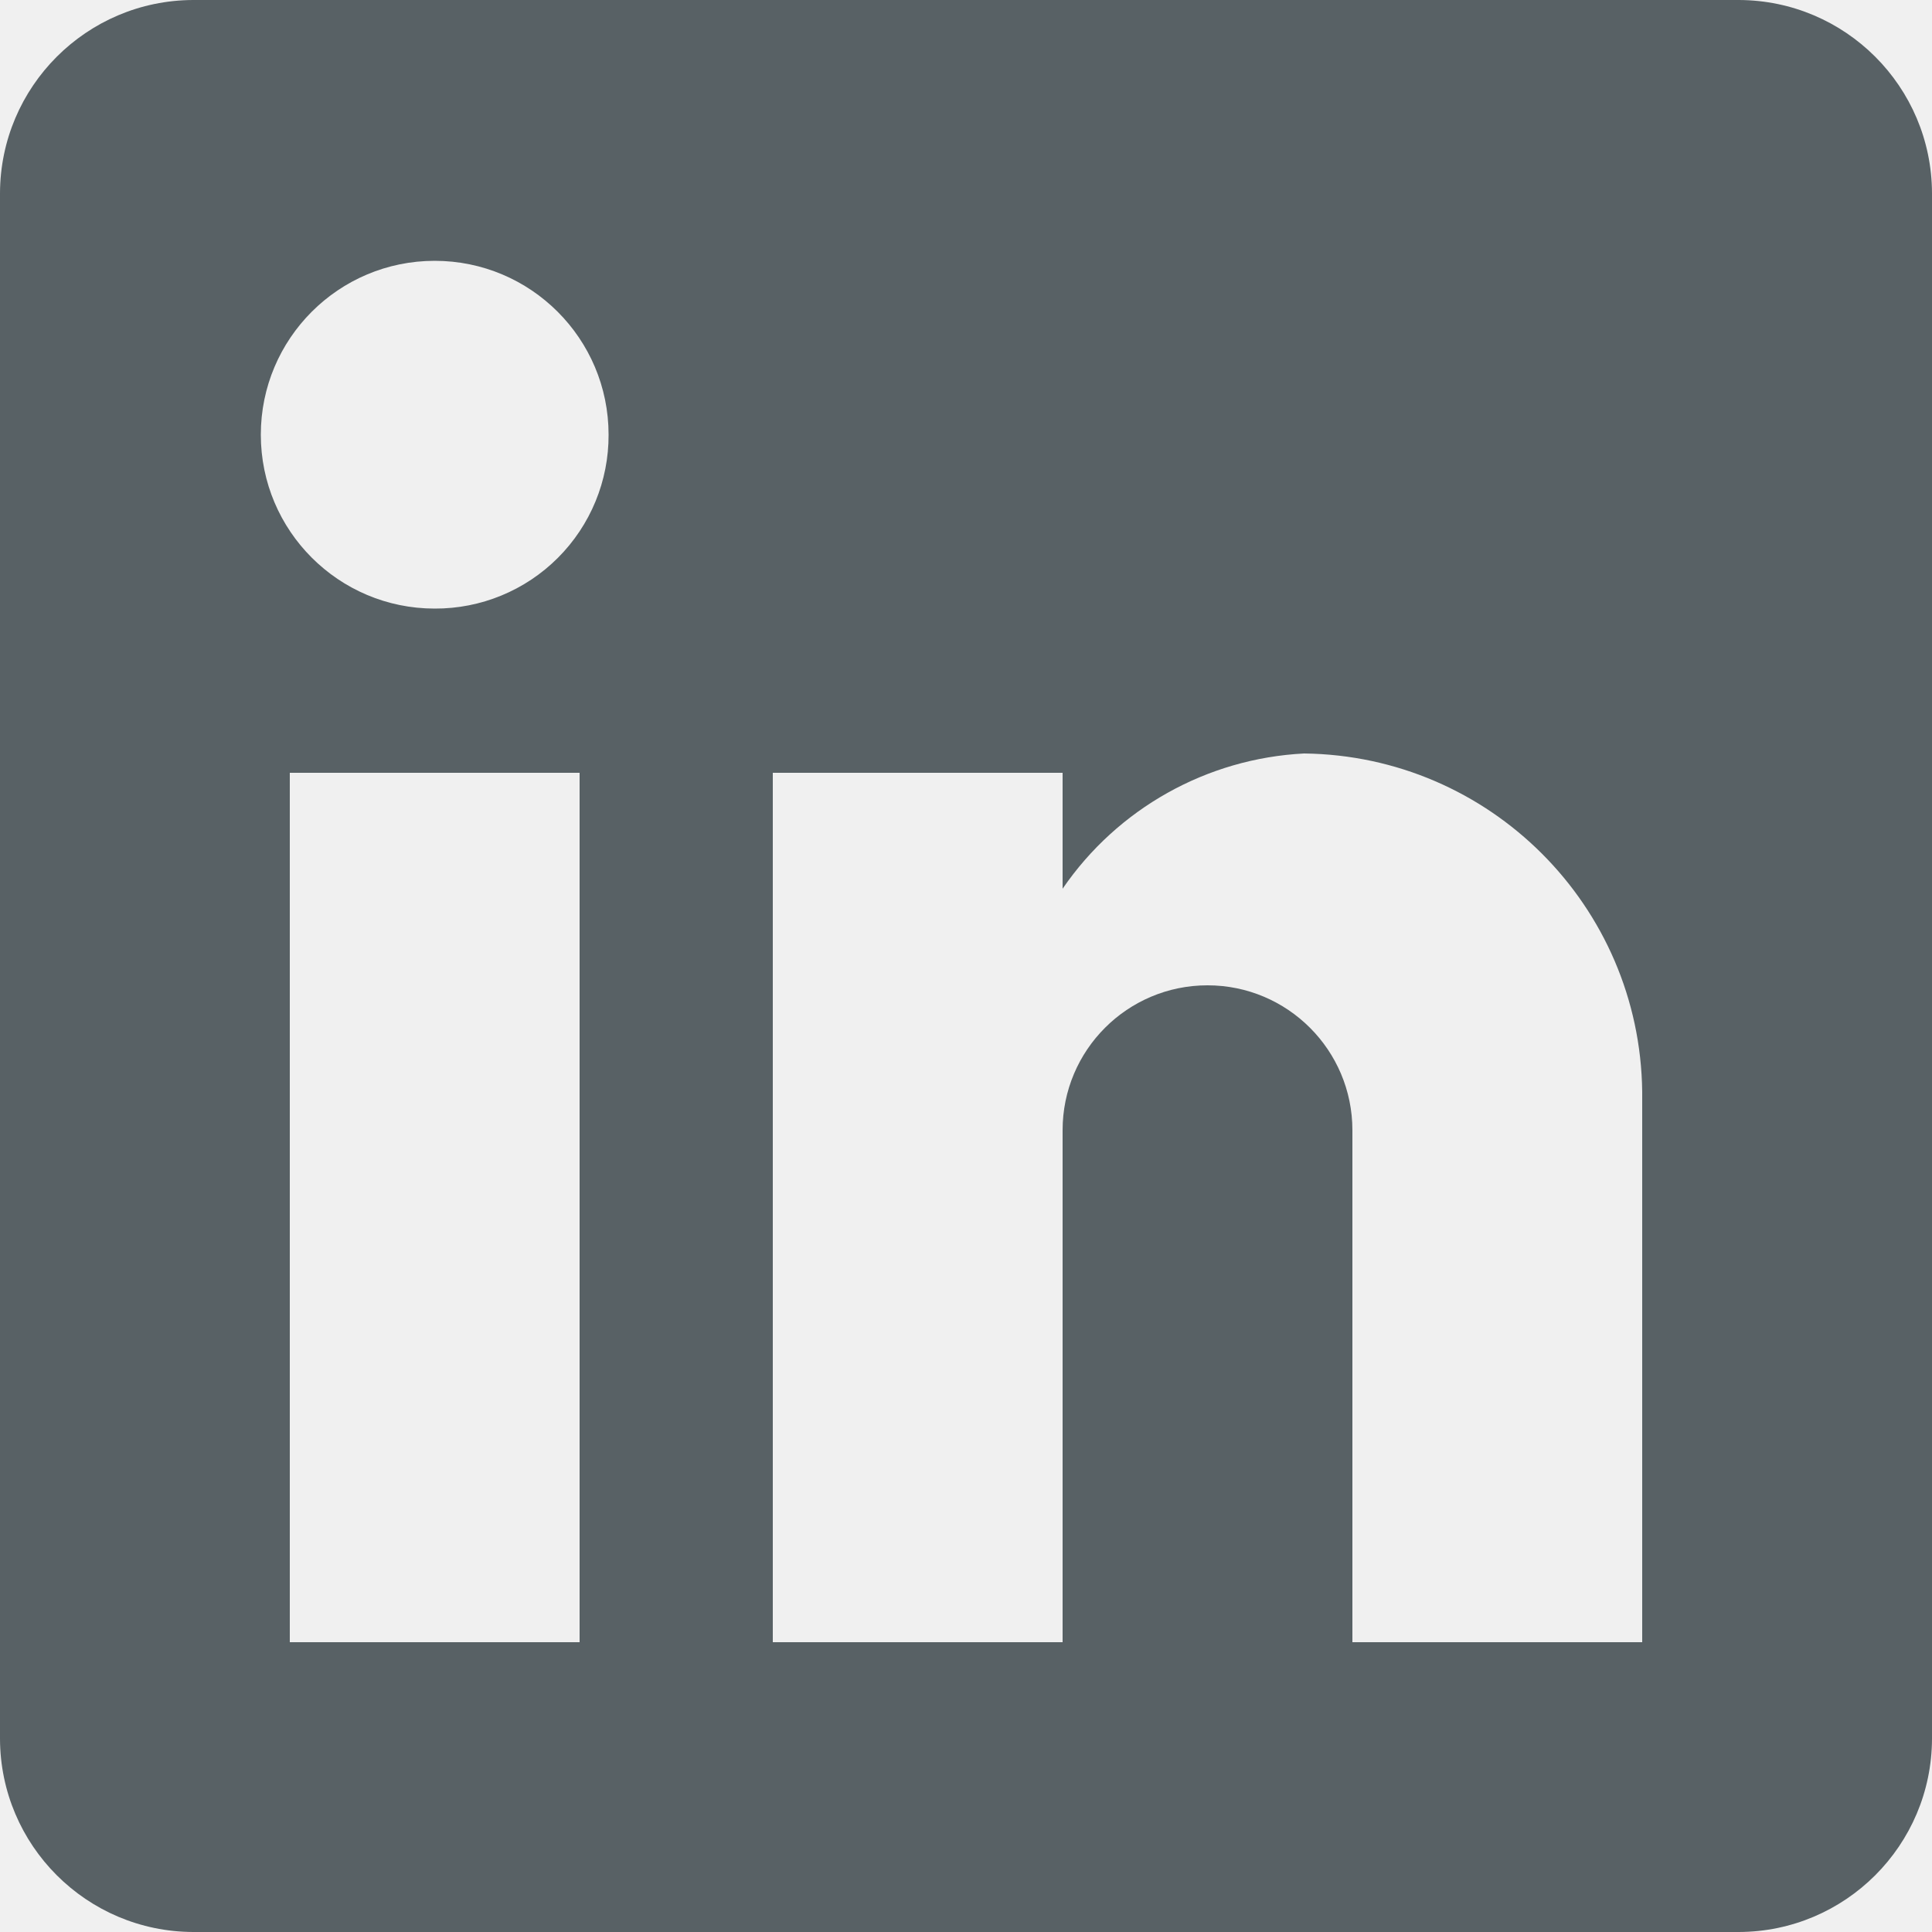
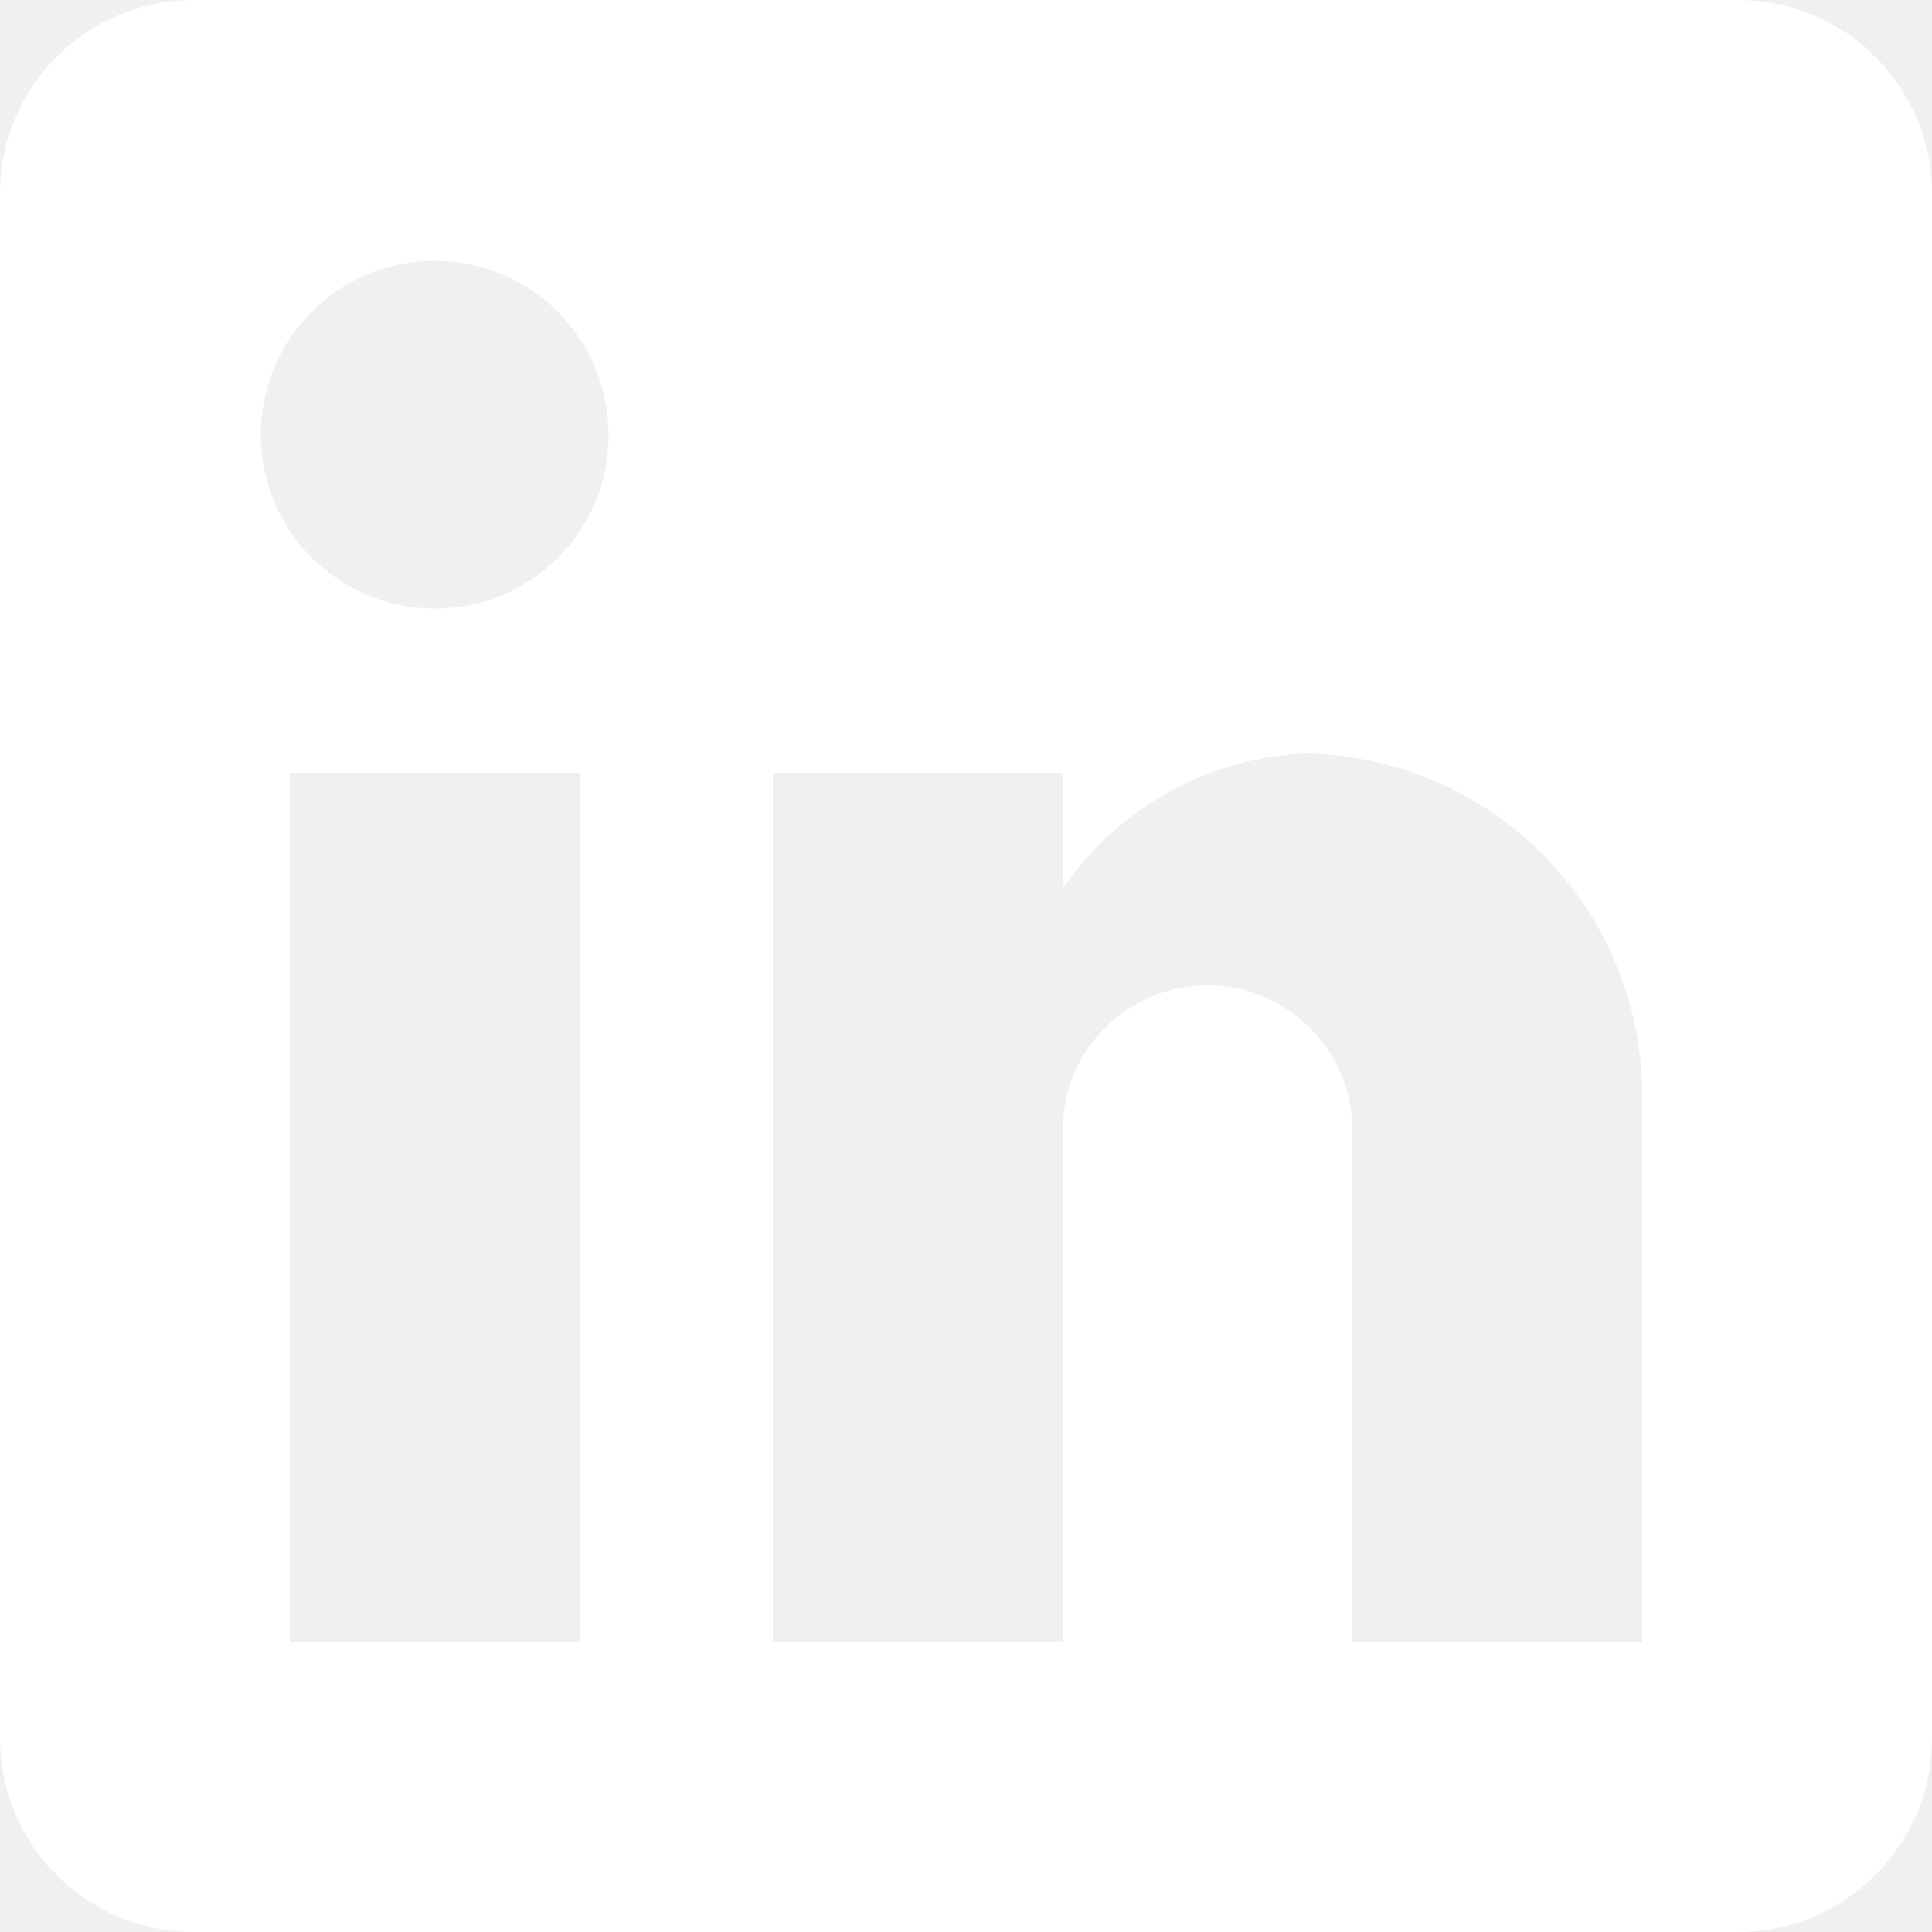
<svg xmlns="http://www.w3.org/2000/svg" width="40" height="40" viewBox="0 0 40 40">
-   <path d="M36,0H4A4.012,4.012,0,0,0,0,4V36a4.012,4.012,0,0,0,4,4H36a4.012,4.012,0,0,0,4-4V4A4.012,4.012,0,0,0,36,0ZM12,34H6V16h6ZM9,12.6A3.6,3.6,0,1,1,12.6,9,3.585,3.585,0,0,1,9,12.6ZM34,34H28V23.4a3,3,0,0,0-6,0V34H16V16h6v2.4a6.46,6.46,0,0,1,5-2.8,7.086,7.086,0,0,1,7,7Z" fill="#586165" />
+   <path d="M36,0H4A4.012,4.012,0,0,0,0,4V36a4.012,4.012,0,0,0,4,4H36a4.012,4.012,0,0,0,4-4V4A4.012,4.012,0,0,0,36,0ZM12,34H6V16h6ZM9,12.6A3.6,3.6,0,1,1,12.6,9,3.585,3.585,0,0,1,9,12.6ZM34,34H28V23.4a3,3,0,0,0-6,0V34H16V16h6v2.4a6.46,6.46,0,0,1,5-2.8,7.086,7.086,0,0,1,7,7Z" fill="#fff" />
</svg>
